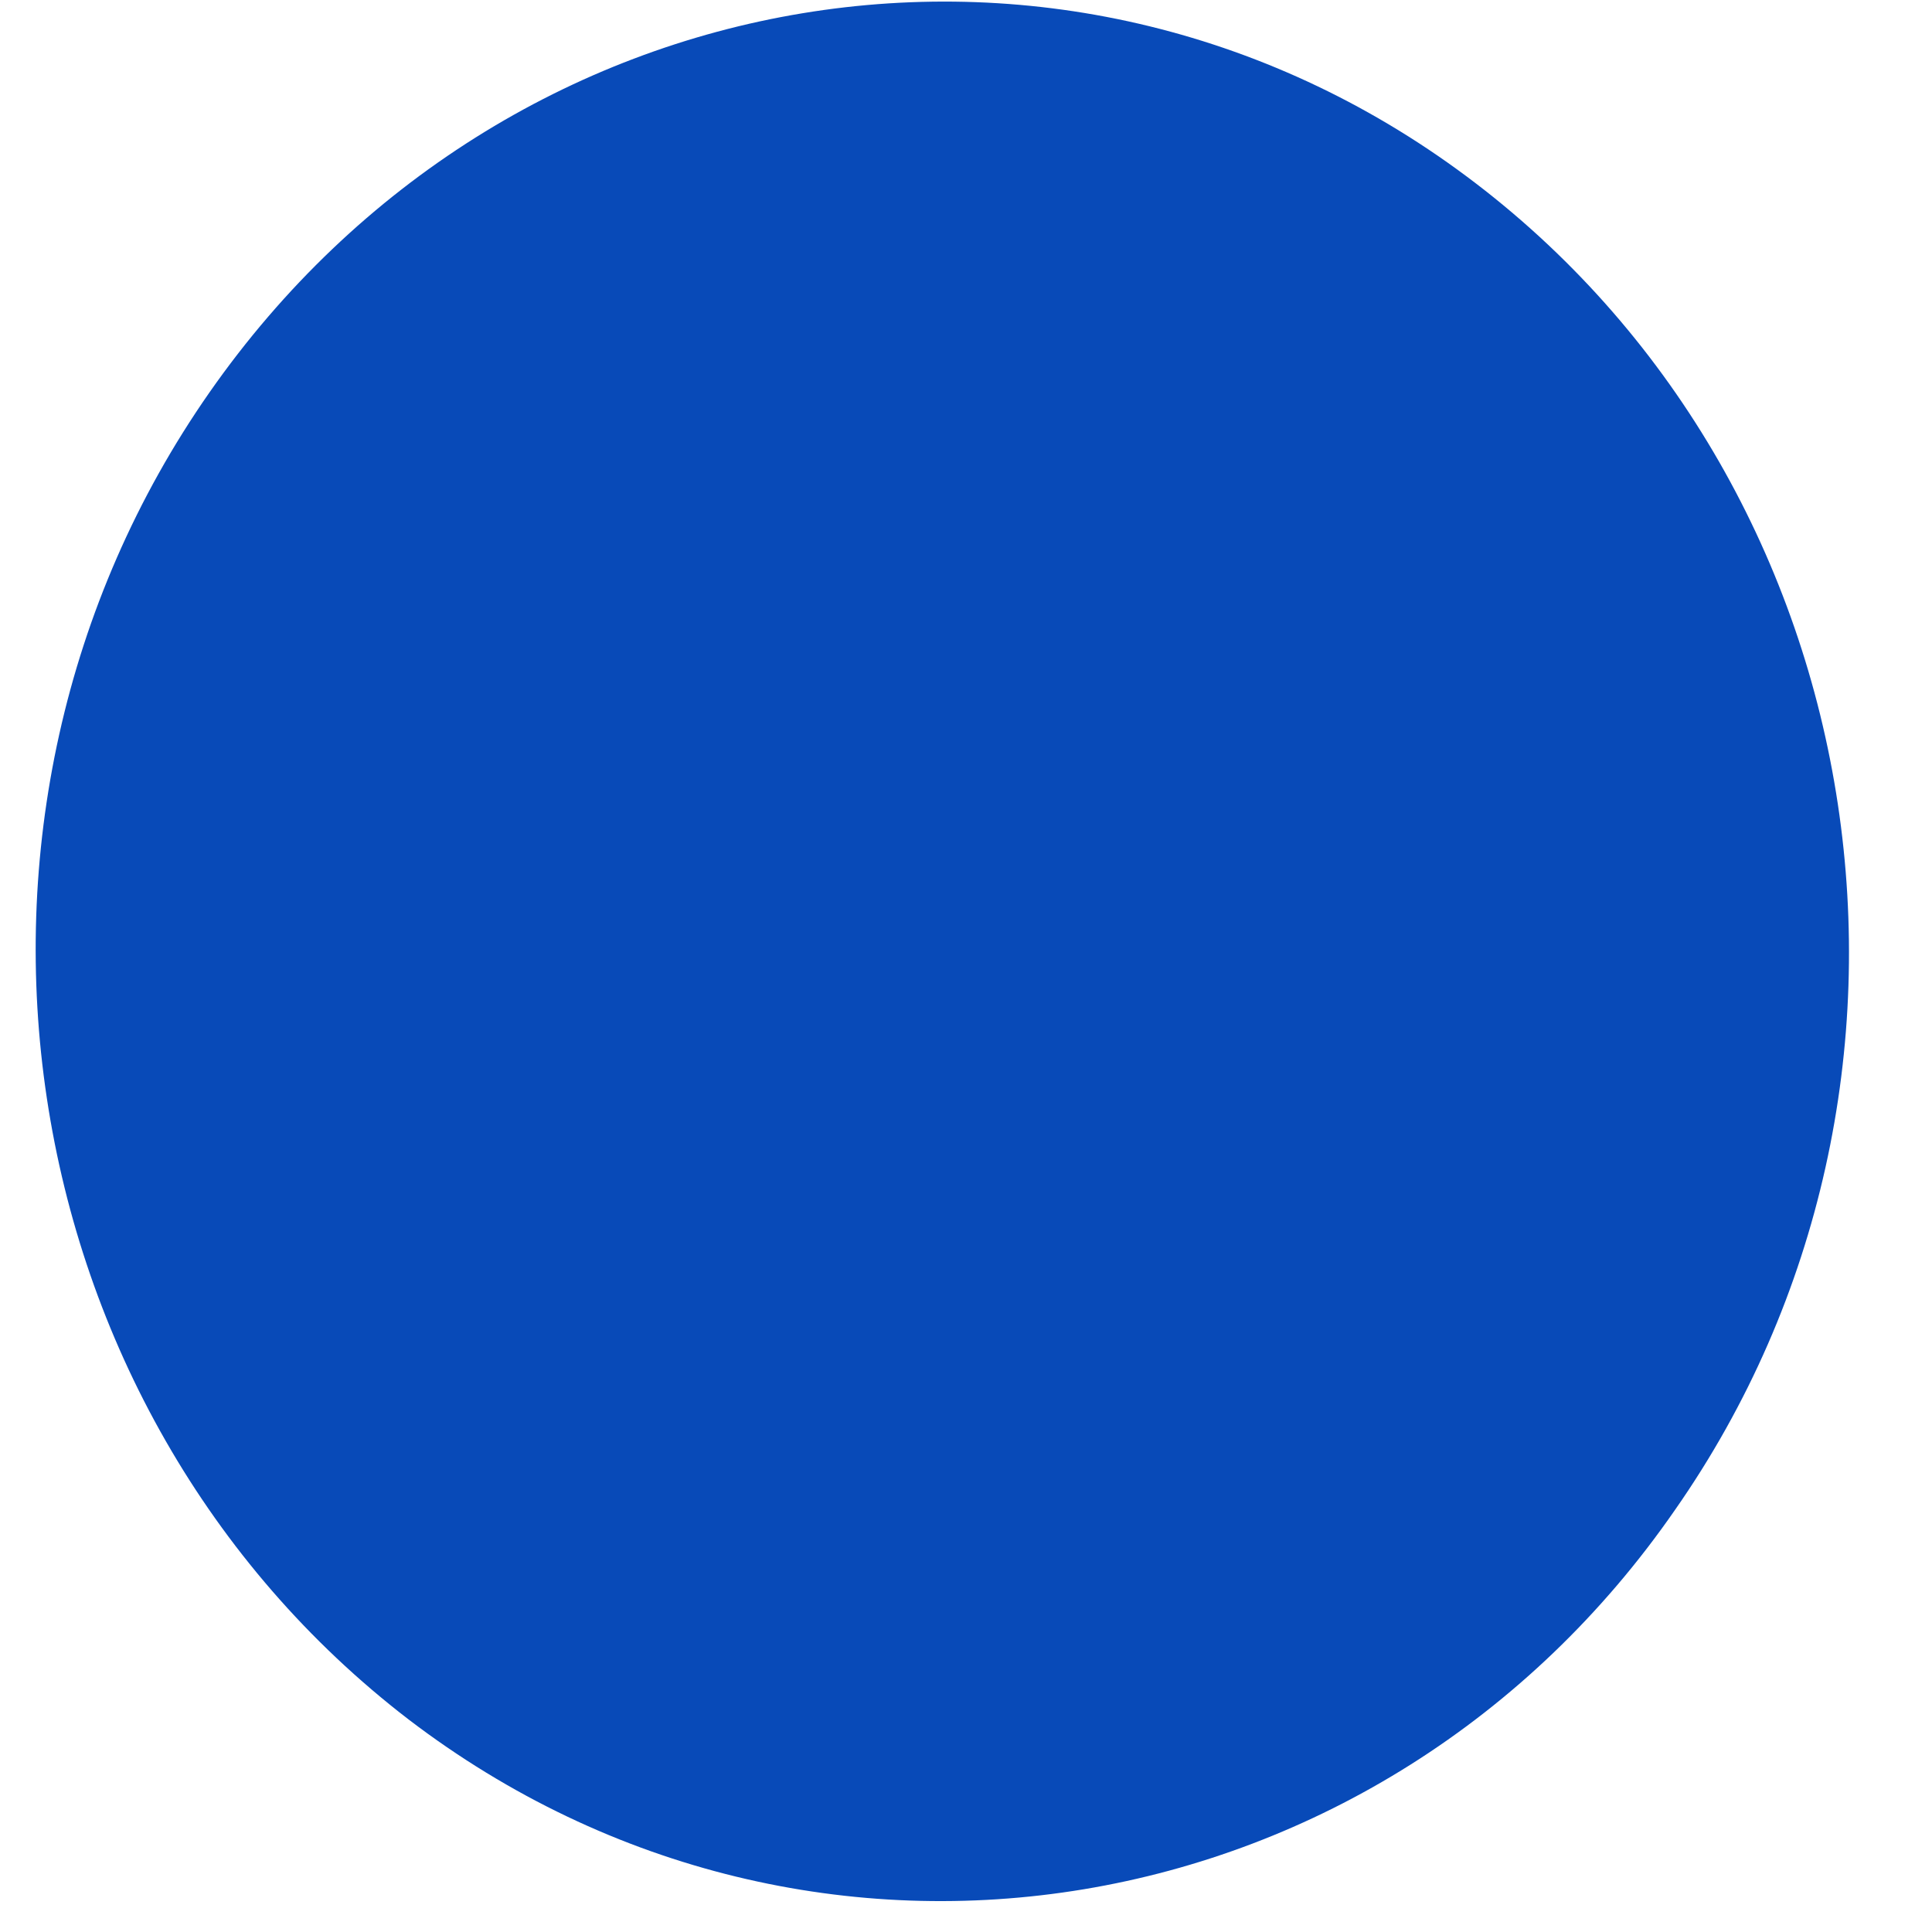
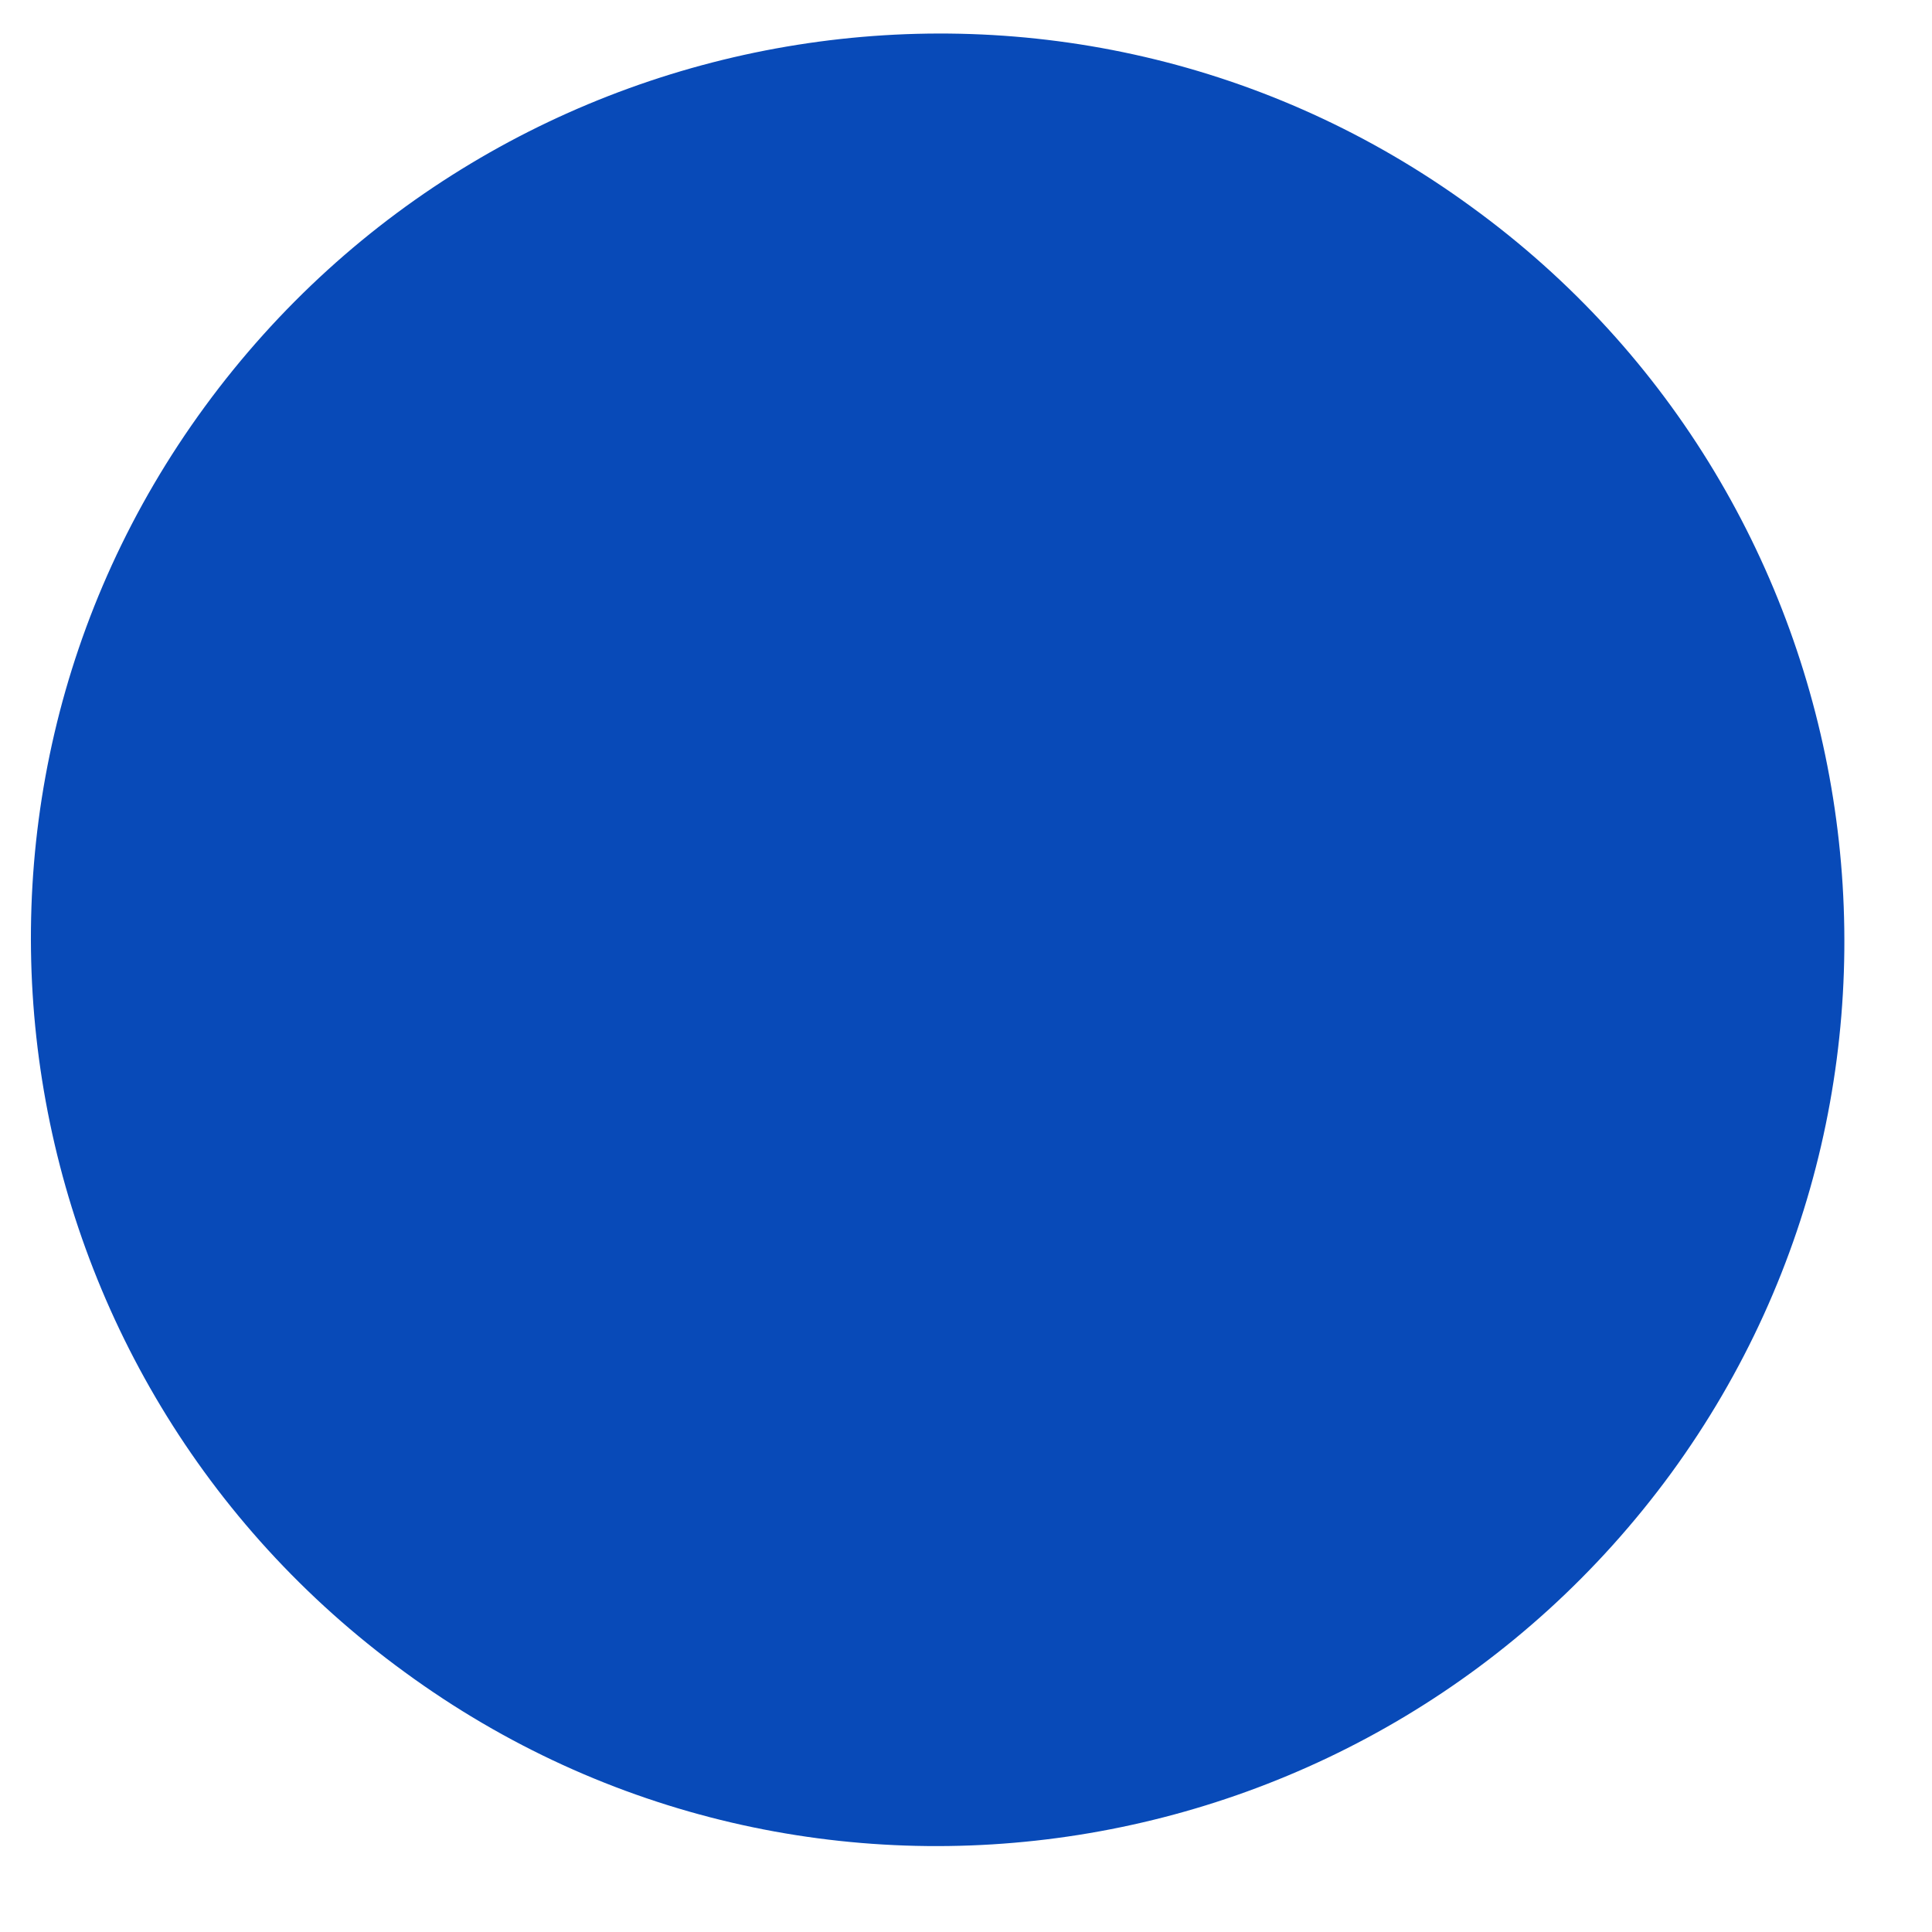
<svg xmlns="http://www.w3.org/2000/svg" version="1.1" width="2px" height="2px">
-   <g transform="matrix(1 0 0 1 -1752 -1223 )">
-     <path d="M 0.423 1.78  C 0.005 1.459  -0.089 0.844  0.217 0.406  C 0.523 -0.032  1.11 -0.13  1.528 0.19  C 1.946 0.51  2.04 1.125  1.734 1.563  C 1.431 2.001  0.842 2.1  0.423 1.78  Z " fill-rule="nonzero" fill="#084ab8" stroke="none" transform="matrix(1 0 0 1 1752 1223 )" />
+   <g transform="matrix(1 0 0 1 -1753 -1231 )">
+     <path d="M 0.419 1.731  C 0 1.426  -0.094 0.839  0.212 0.421  C 0.518 0.003  1.105 -0.091  1.523 0.214  C 1.941 0.517  2.035 1.107  1.73 1.525  C 1.424 1.943  0.837 2.037  0.419 1.731  Z " fill-rule="nonzero" fill="#084ab8" stroke="none" transform="matrix(1 0 0 1 1753 1231 )" />
  </g>
</svg>
